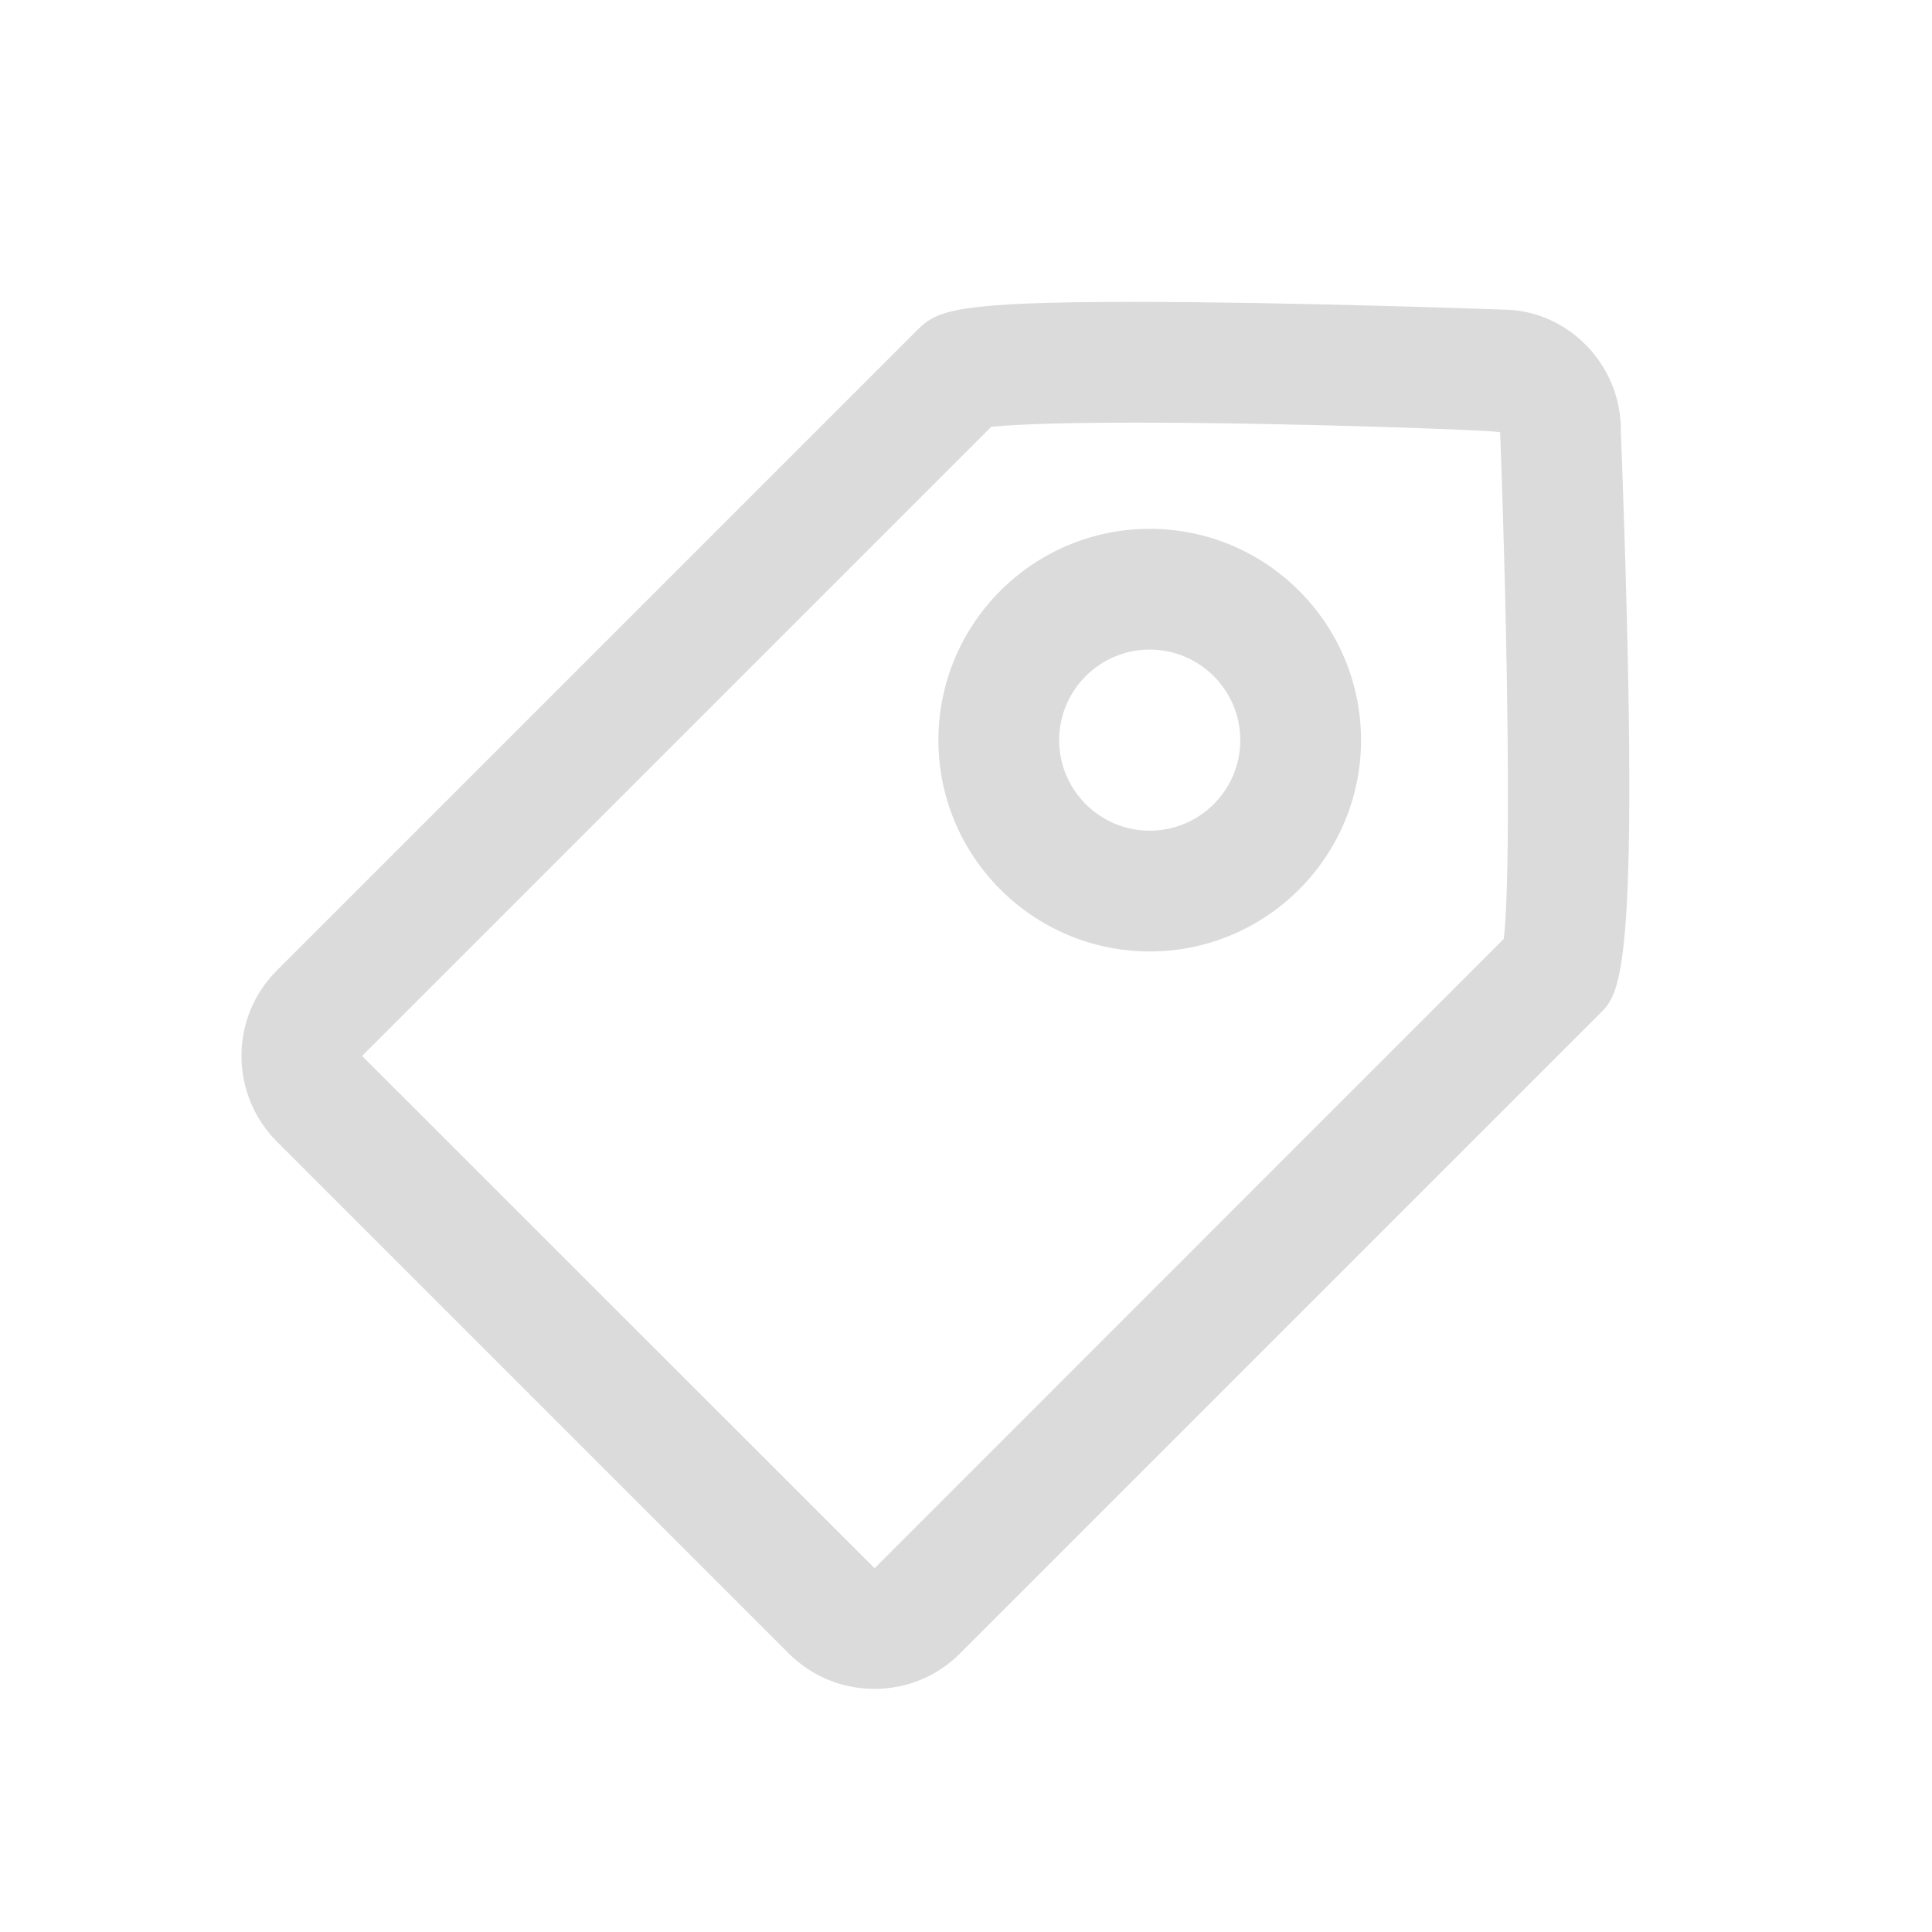
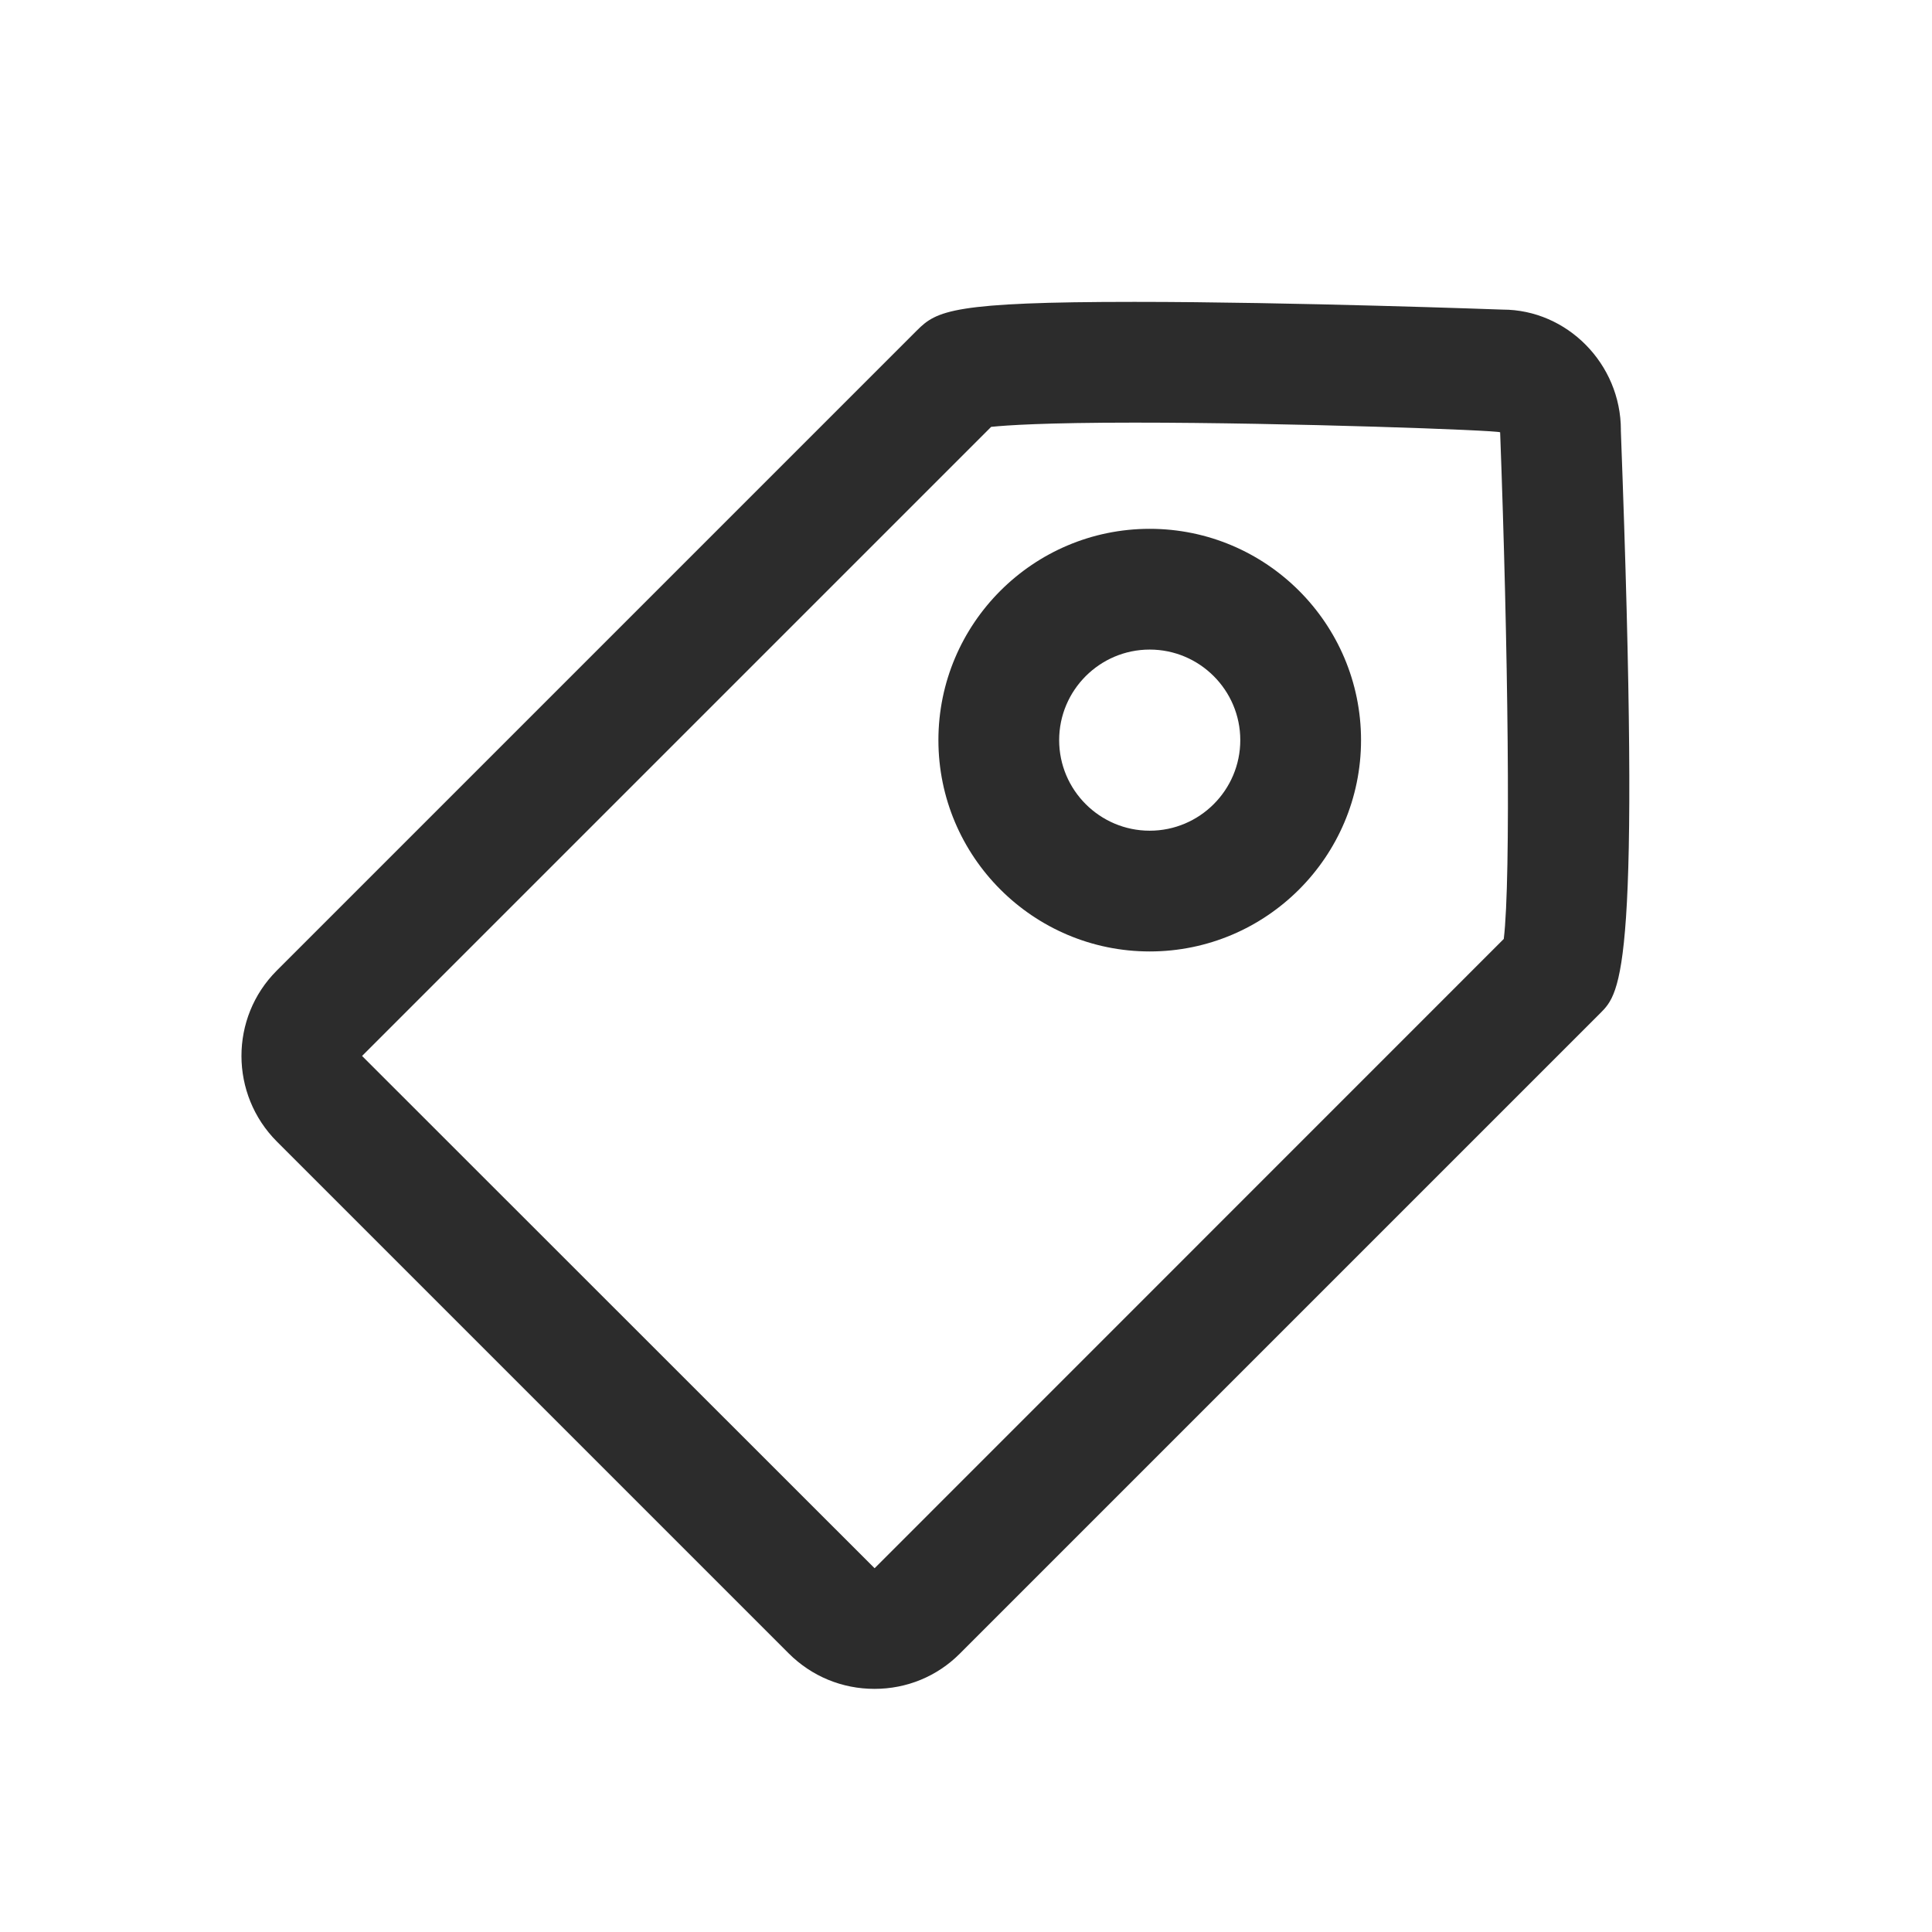
- <svg xmlns="http://www.w3.org/2000/svg" t="1697418860726" class="icon" viewBox="0 0 1024 1024" version="1.1" p-id="1466" width="200" height="200">
-   <path d="M796.992 497.696l-333.376 333.44h-0.128L191.904 559.68l333.44-333.44c8.128-0.832 28.256-2.24 75.936-2.24 82.24 0 191.68 4 193.824 5.12 4.16 111.296 5.824 236.896 1.92 268.576m62.08-269.76c0-35.2-28.64-63.84-62.656-63.84h-0.064c-1.088-0.032-111.68-4.096-195.104-4.096-96.16 0-104.8 4.64-115.2 15.04L146.656 514.464c-24.96 24.96-24.896 65.6 0.16 90.656l271.232 271.232c12.16 12.128 28.256 18.784 45.44 18.784 17.152 0 33.184-6.624 45.184-18.624l339.424-339.424c11.2-11.2 21.76-21.76 10.976-309.152M609.376 440.288c-26.464 0-48-21.536-48-48s21.536-48 48-48 48 21.536 48 48-21.536 48-48 48m0-160c-61.76 0-112 50.24-112 112s50.24 112 112 112 112-50.24 112-112-50.24-112-112-112" p-id="1467" fill="#dbdbdb" />
+ <svg xmlns="http://www.w3.org/2000/svg" t="1697440376721" class="icon" viewBox="0 0 1024 1024" version="1.1" p-id="4023" data-spm-anchor-id="a313x.search_index.0.i0.27023a81jUbxUt" width="200" height="200">
+   <path d="M796.992 497.696l-333.376 333.44h-0.128L191.904 559.68l333.44-333.44C533.472 225.408 553.6 224 601.28 224c82.24 0 191.68 4 193.824 5.12 4.16 111.296 5.824 236.896 1.92 268.576m62.08-269.76c0-35.2-28.64-63.84-62.656-63.84h-0.064C795.296 164.064 684.704 160 601.28 160c-96.16 0-104.8 4.64-115.2 15.04L146.656 514.464c-24.96 24.96-24.896 65.6 0.16 90.656l271.232 271.232c12.16 12.128 28.256 18.784 45.44 18.784 17.152 0 33.184-6.624 45.184-18.624l339.424-339.424c11.2-11.2 21.76-21.76 10.976-309.152" fill="#2c2c2c" p-id="4024" />
+   <path d="M609.376 440.288c-26.464 0-48-21.536-48-48s21.536-48 48-48 48 21.536 48 48-21.536 48-48 48m0-160c-61.76 0-112 50.24-112 112s50.24 112 112 112 112-50.24 112-112-50.24-112-112-112" fill="#2c2c2c" p-id="4025" data-spm-anchor-id="a313x.search_index.0.i1.27023a81jUbxUt" class="selected" />
</svg>
